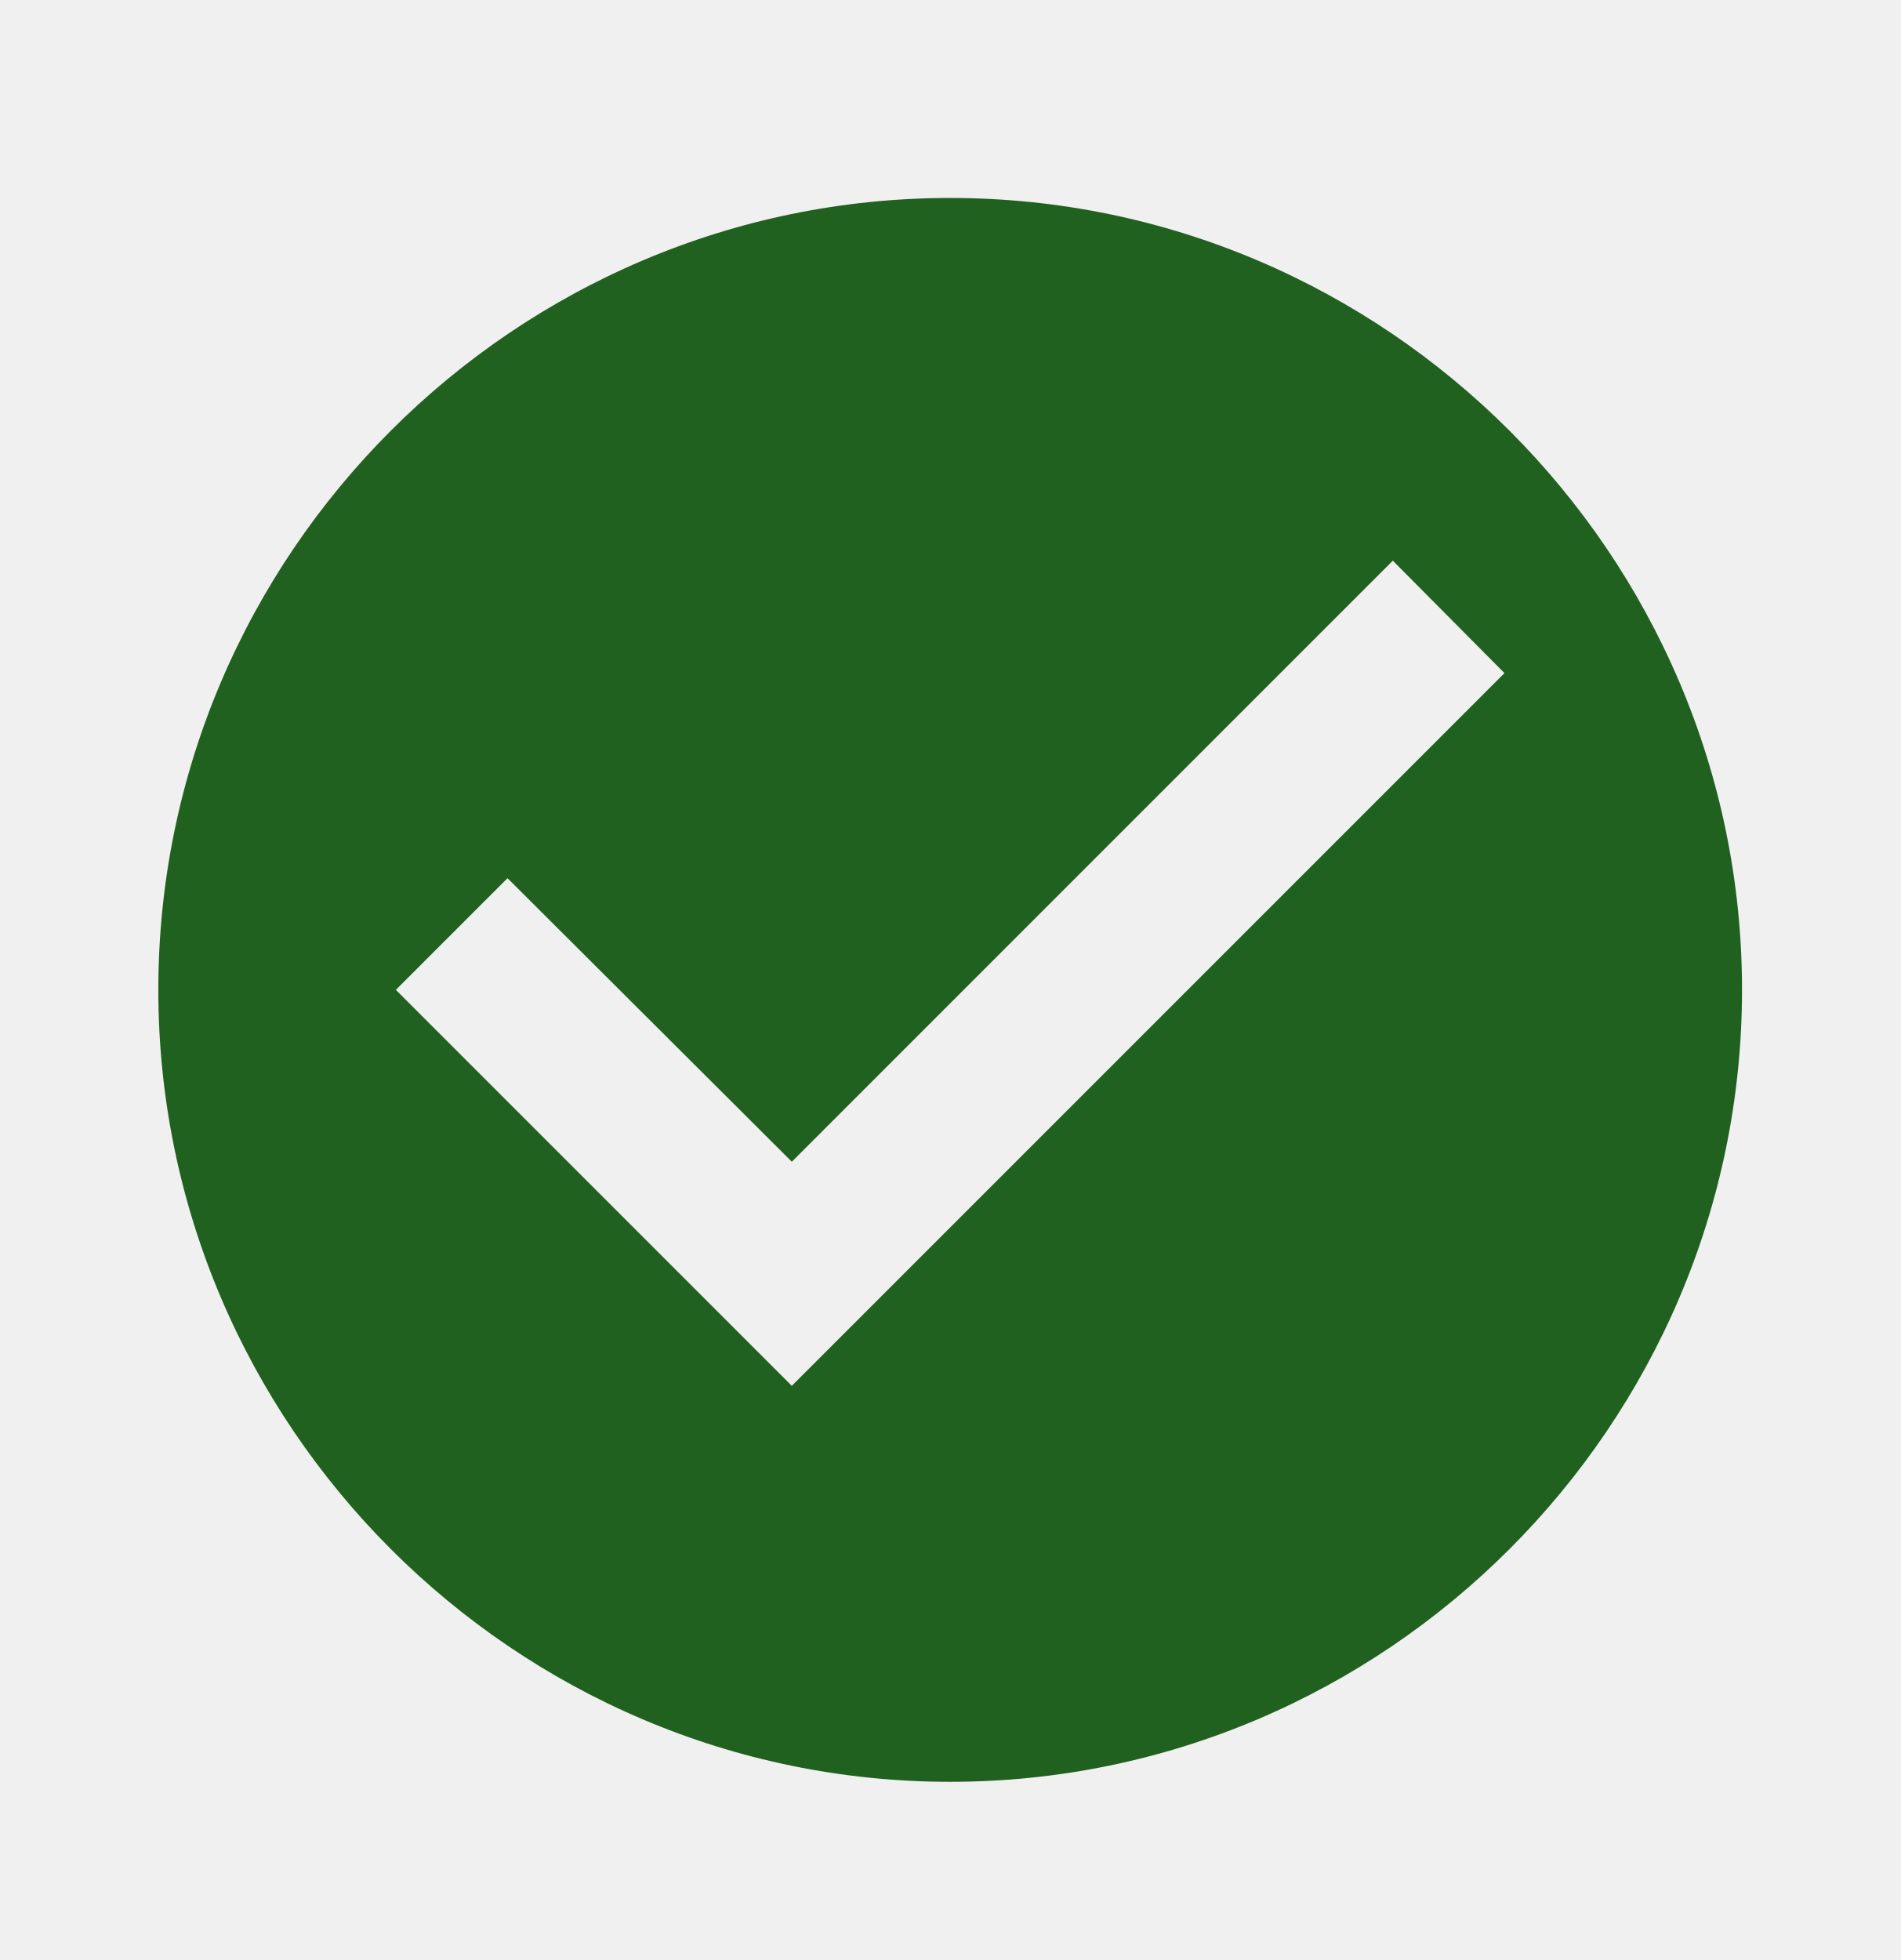
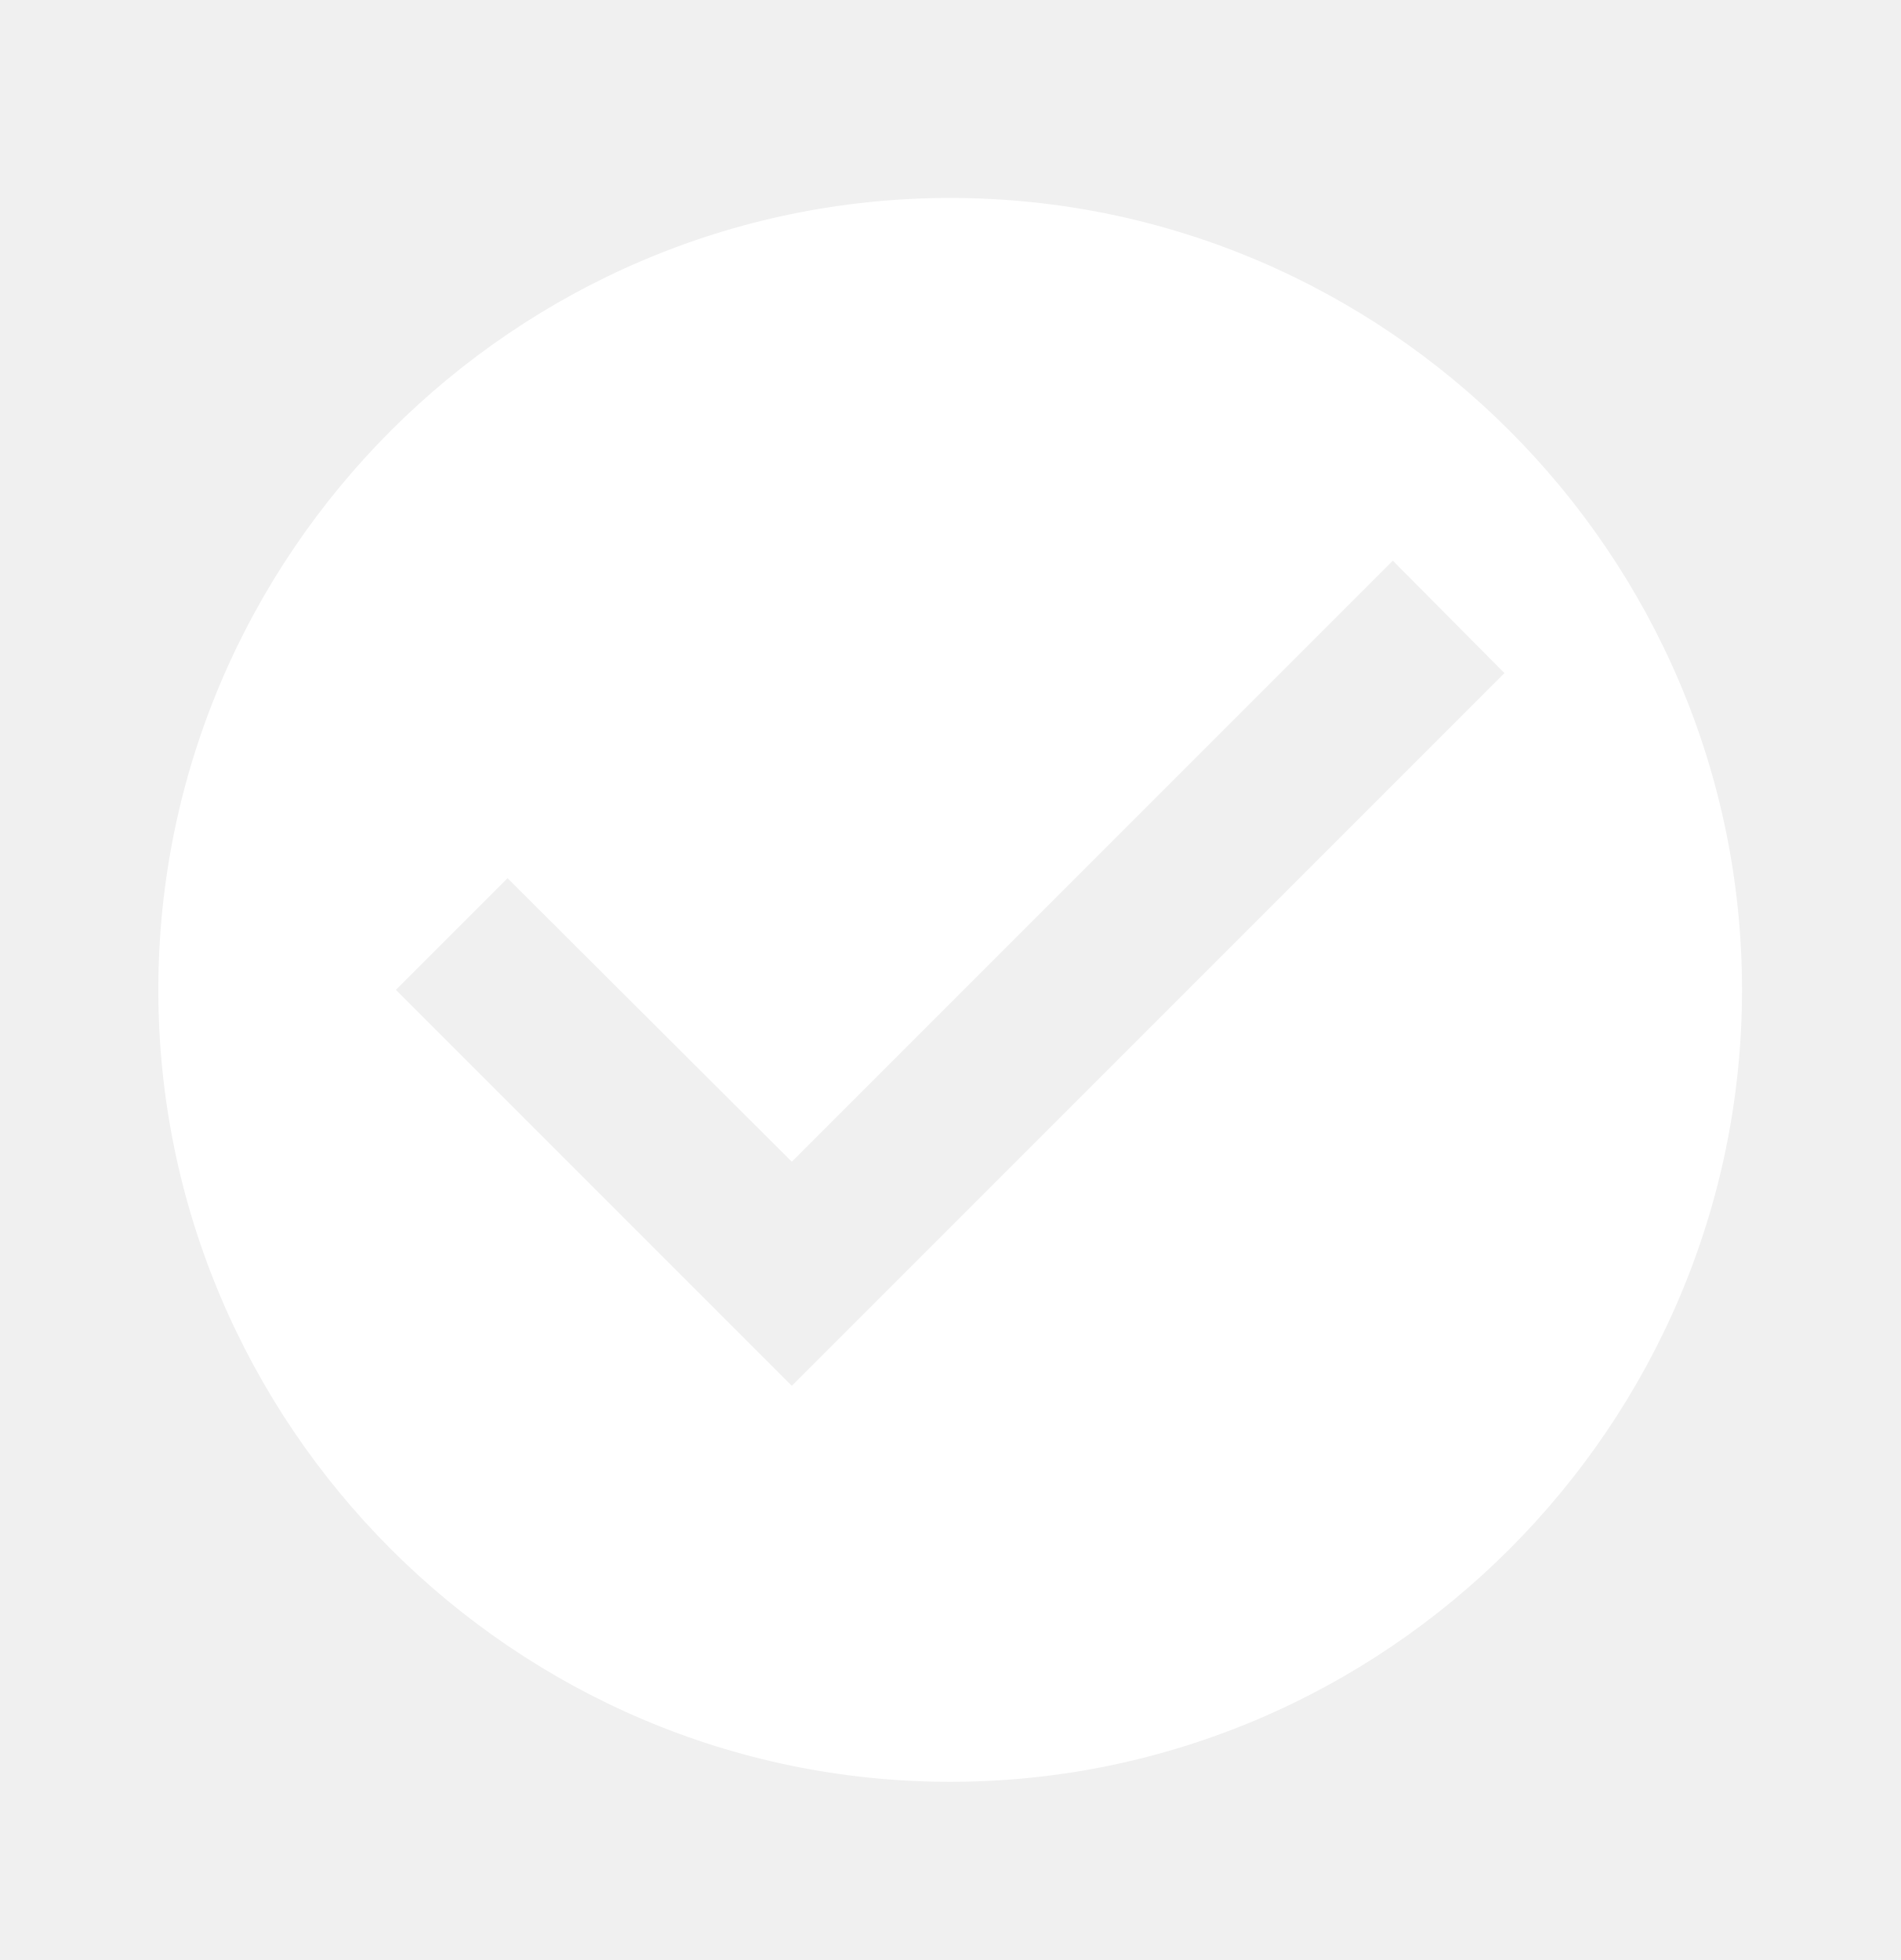
<svg xmlns="http://www.w3.org/2000/svg" width="32" height="33" viewBox="0 0 32 33" fill="none">
-   <path d="M15.999 3.333C8.666 3.333 2.666 9.333 2.666 16.666C2.666 24 8.666 30 15.999 30C23.333 30 29.333 24 29.333 16.666C29.333 9.333 23.333 3.333 15.999 3.333ZM13.333 23.333L6.666 16.666L8.546 14.786L13.333 19.56L23.453 9.44L25.333 11.333L13.333 23.333Z" fill="#216120" />
+   <path d="M15.999 3.333C8.666 3.333 2.666 9.333 2.666 16.666C2.666 24 8.666 30 15.999 30C23.333 30 29.333 24 29.333 16.666C29.333 9.333 23.333 3.333 15.999 3.333ZM13.333 23.333L6.666 16.666L8.546 14.786L13.333 19.56L23.453 9.44L25.333 11.333L13.333 23.333Z" fill="white" />
</svg>
